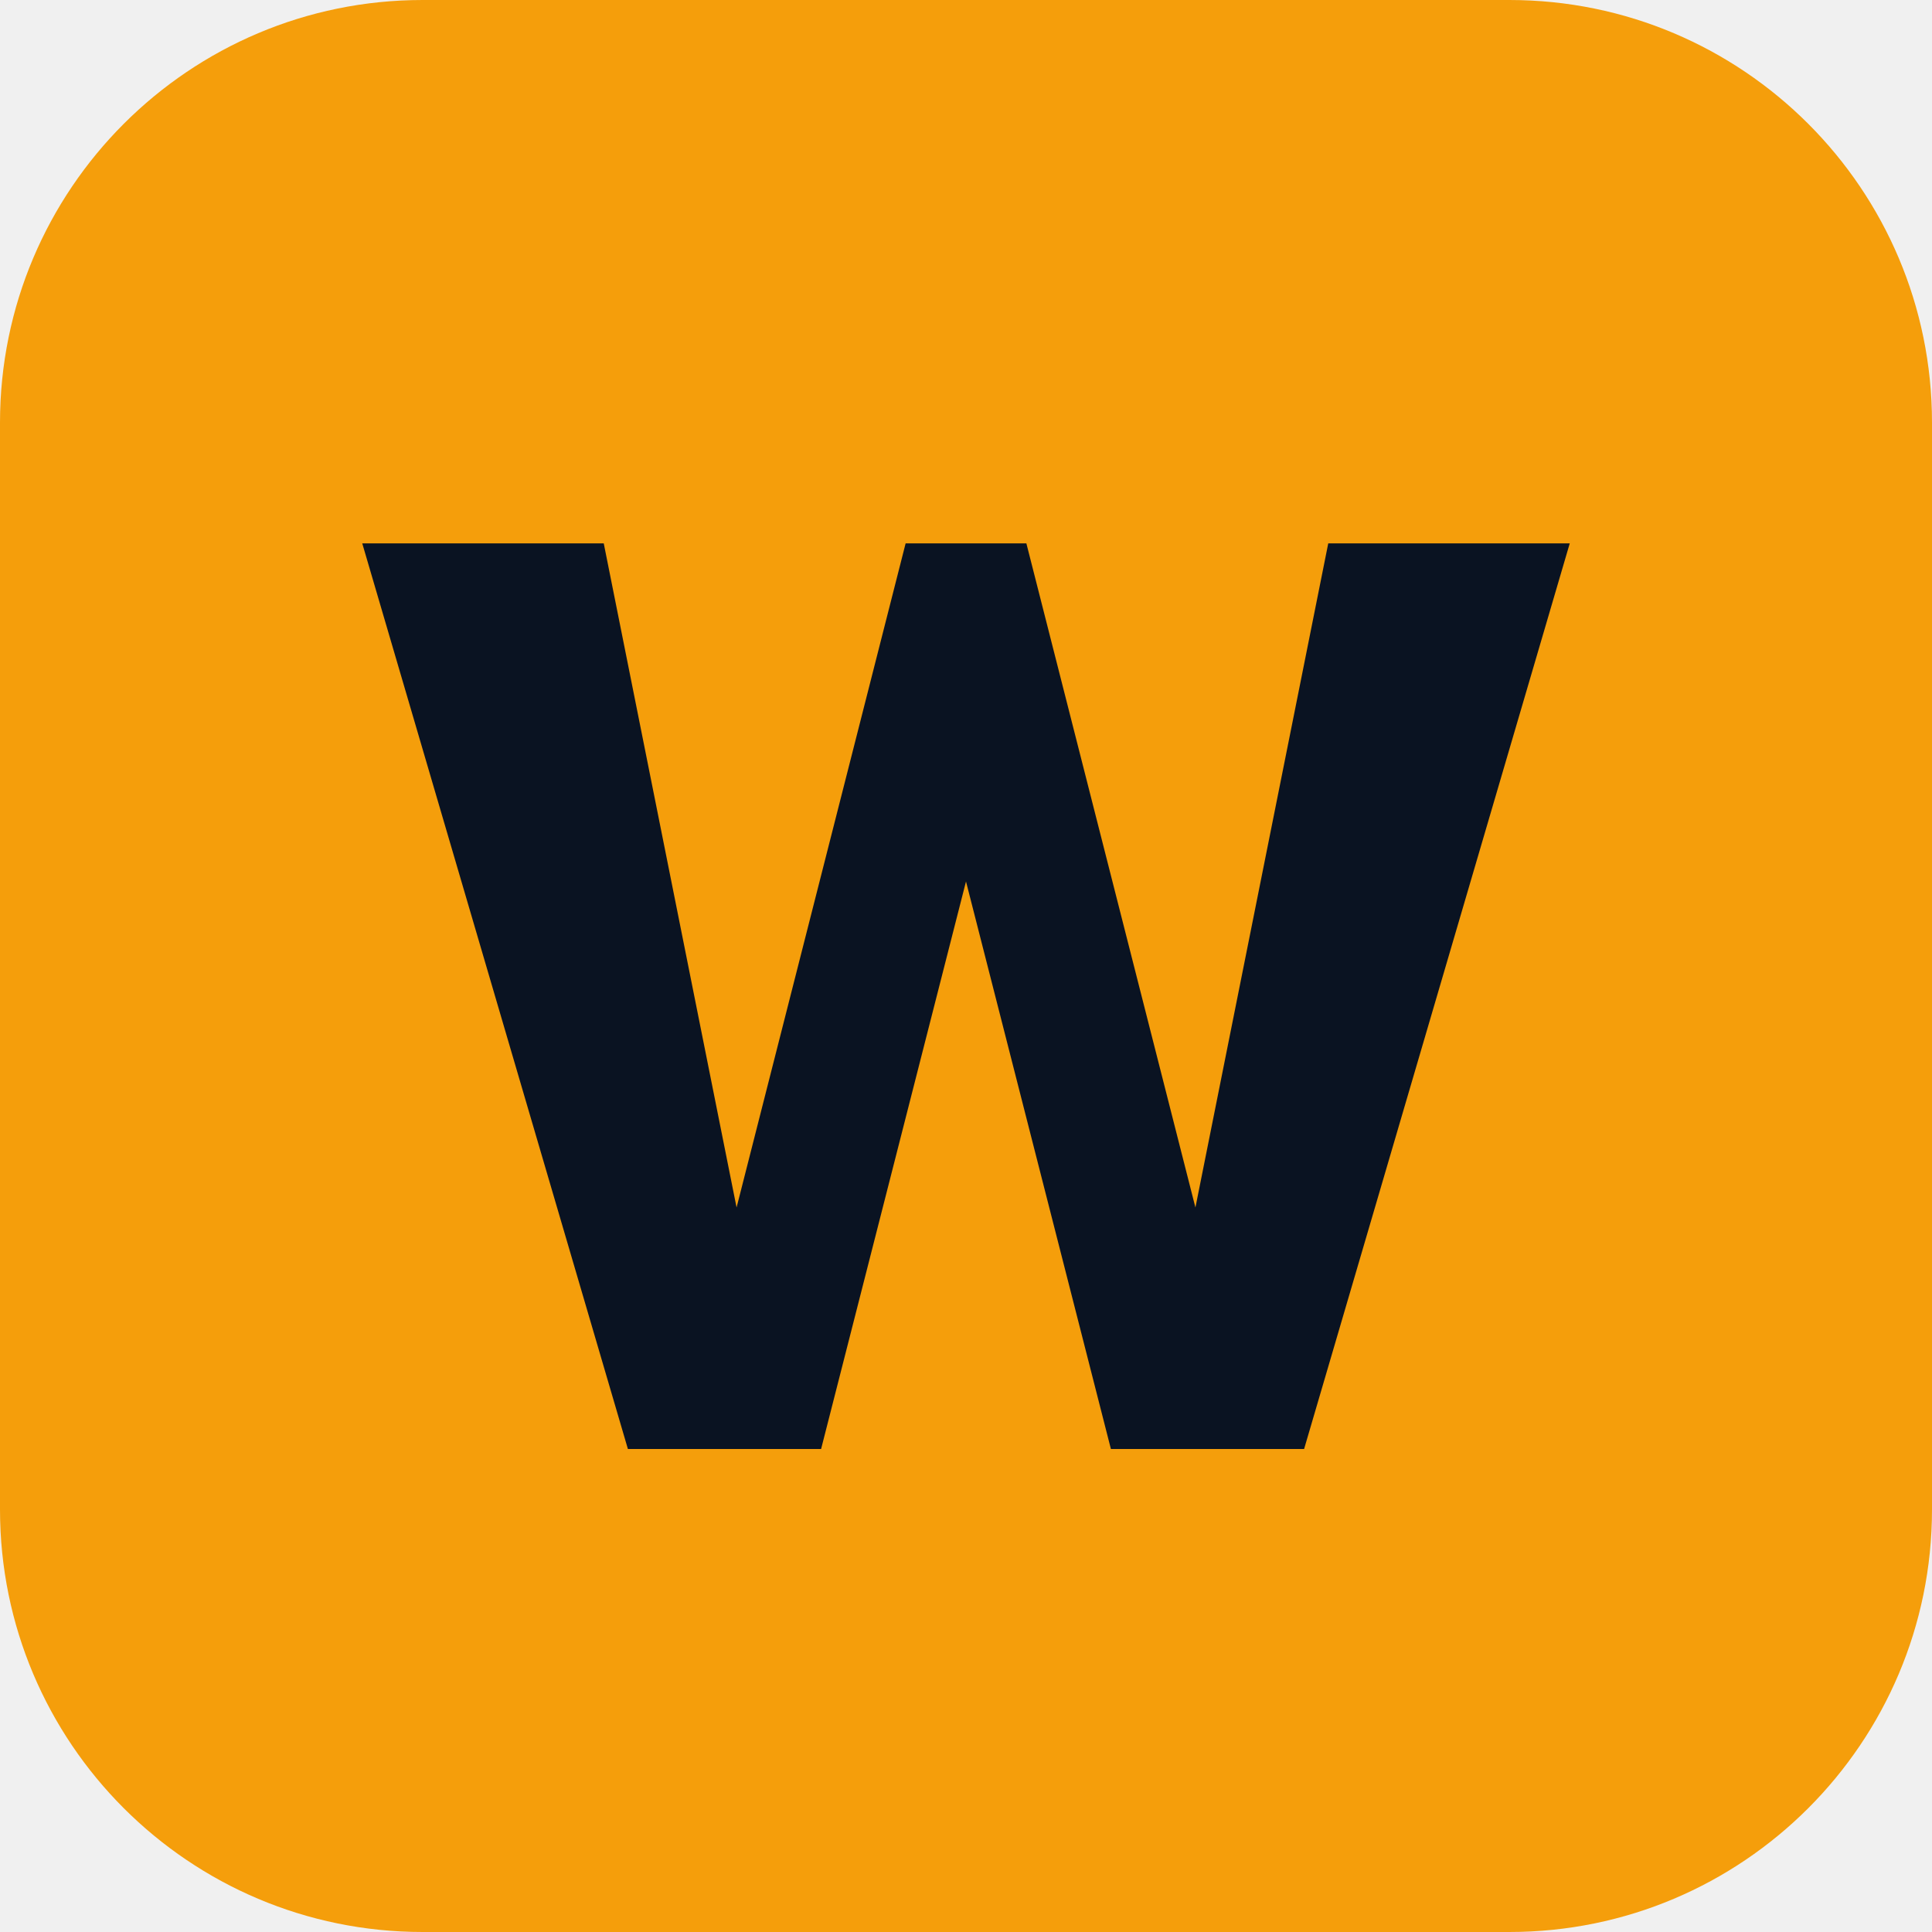
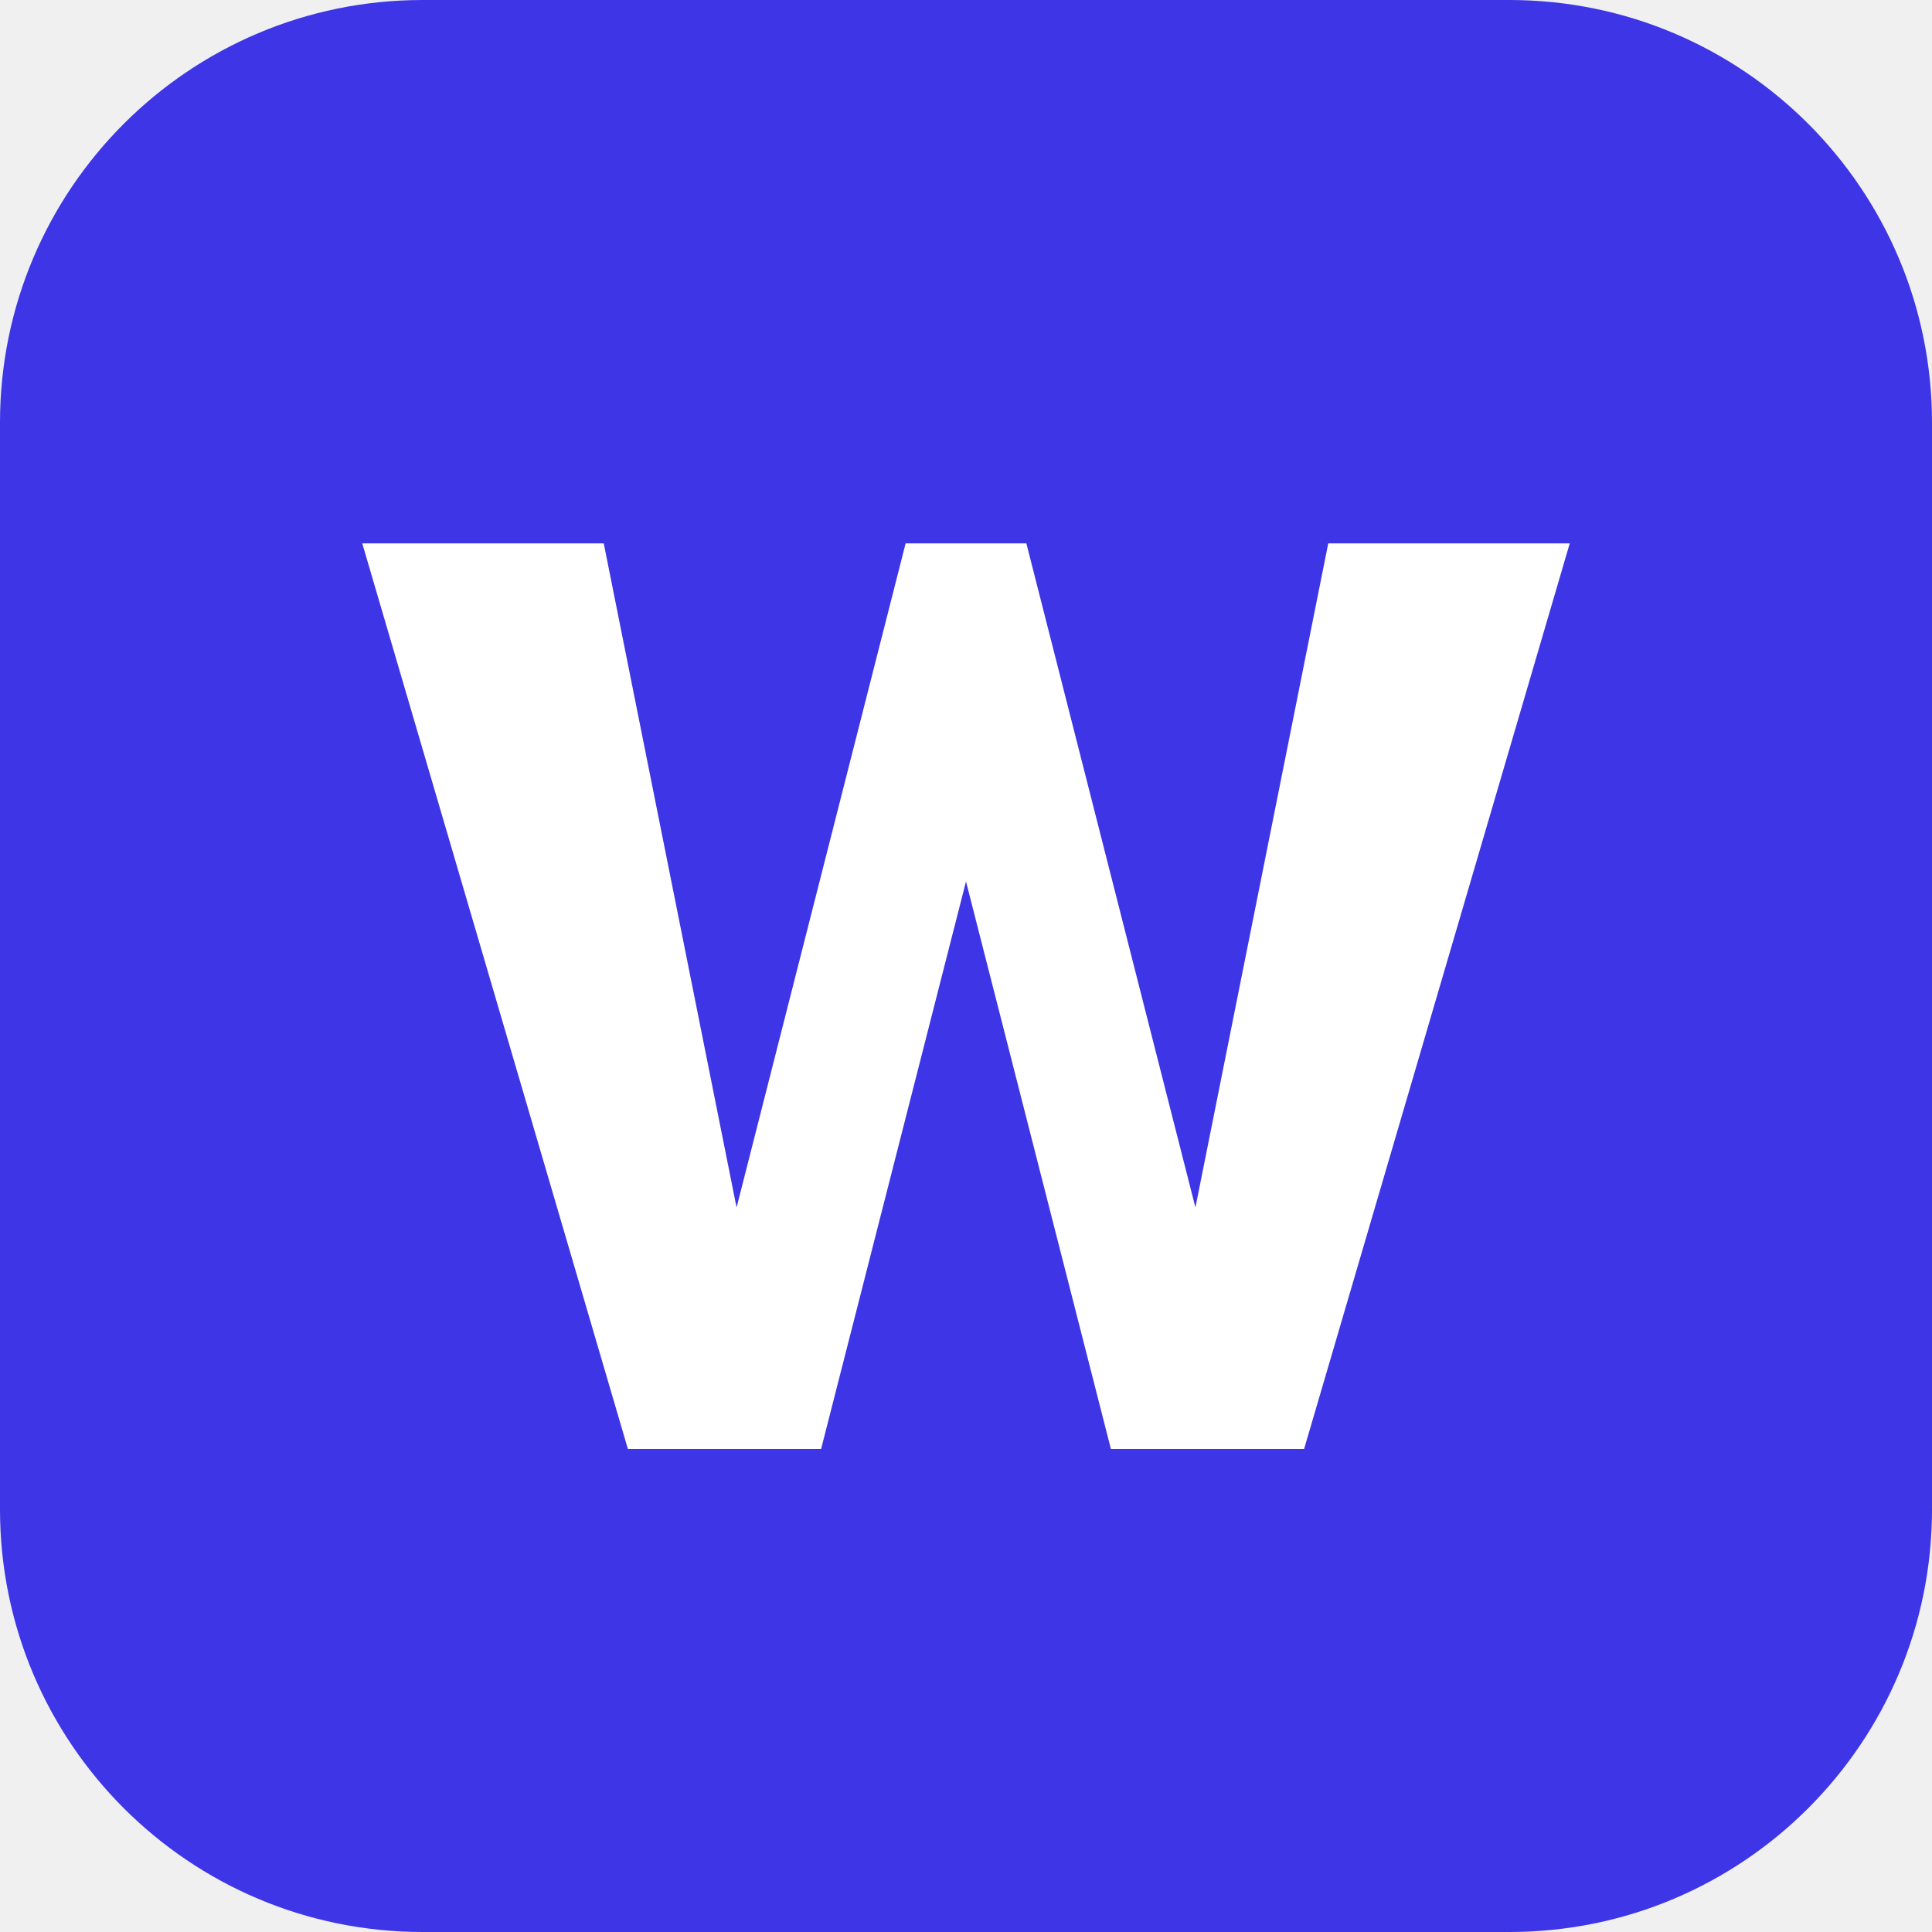
<svg xmlns="http://www.w3.org/2000/svg" viewBox="0 0 32 32">
-   <rect width="32" height="32" rx="7" fill="#f59e0b" />
-   <path d="M6 9h4l2.2 11L15 9h2l2.8 11L22 9h4l-4.4 15h-3.2L16 14.6 13.6 24h-3.2z" fill="#0a1322" />
+   <rect width="32" height="32" rx="7" fill="#3d35e6" />
+   <path d="M6 9h4l2.2 11L15 9h2l2.8 11L22 9h4l-4.4 15h-3.2L16 14.6 13.6 24h-3.2z" fill="#fff" />
</svg>
